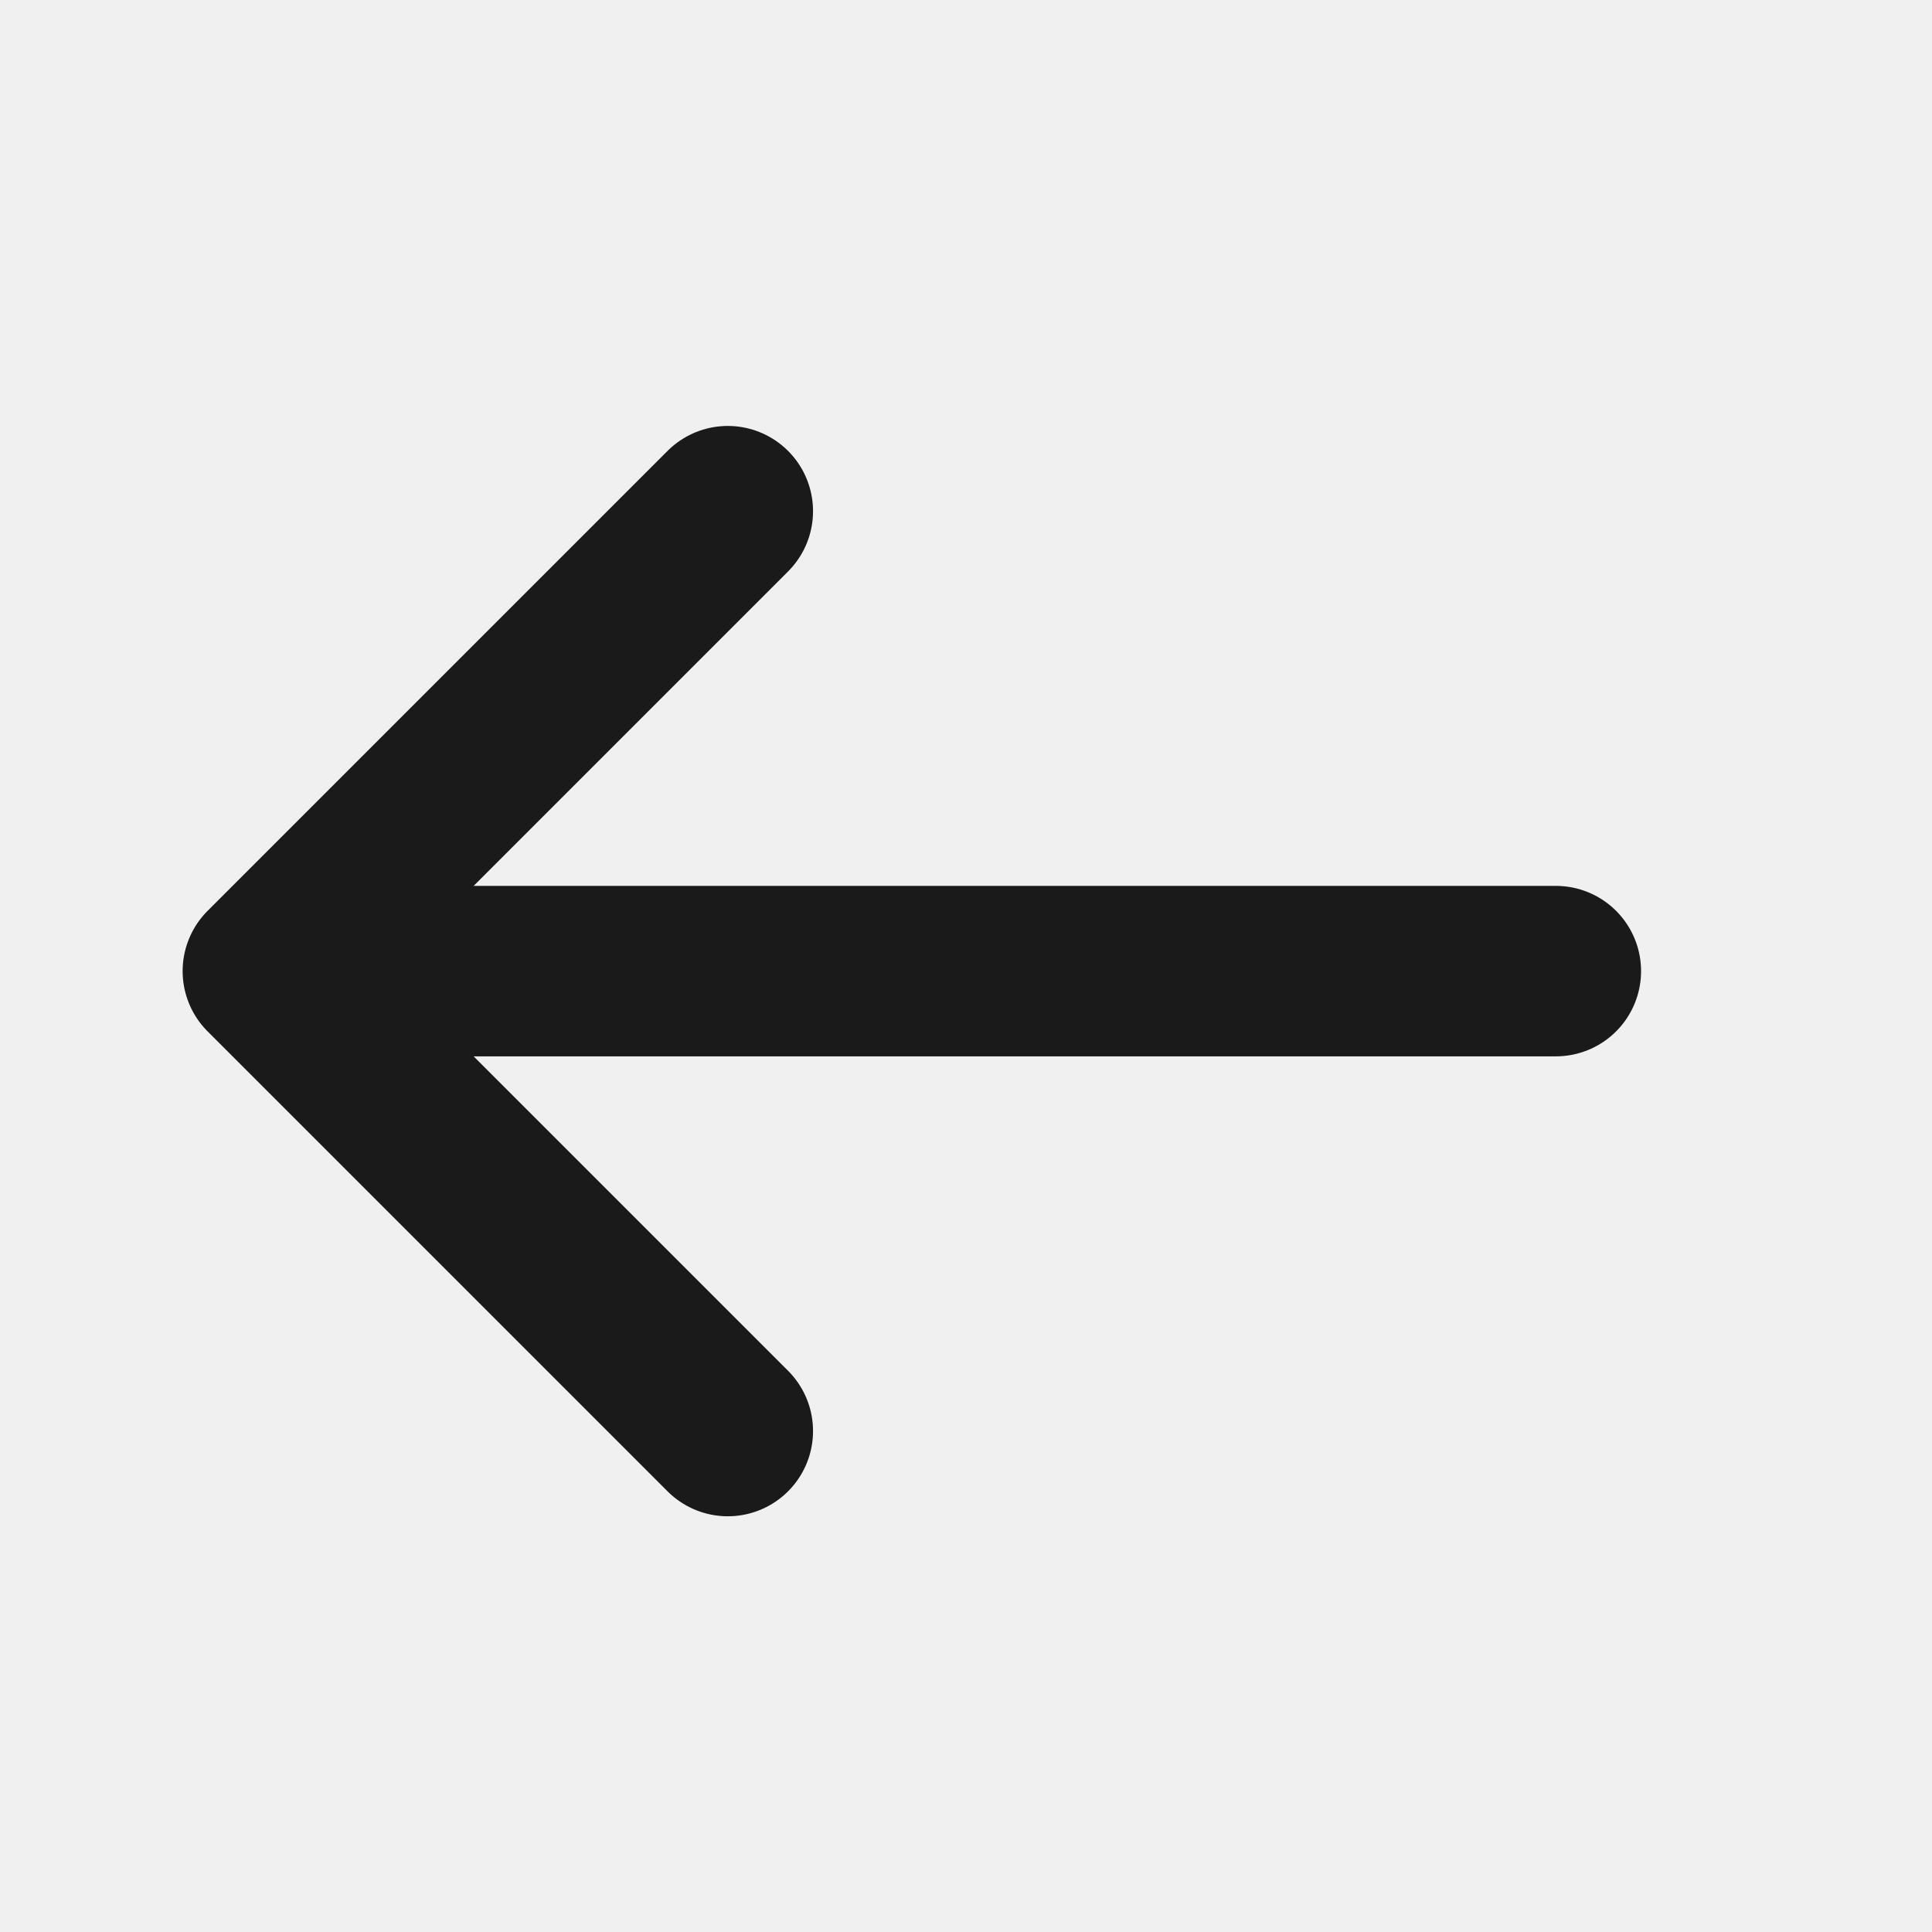
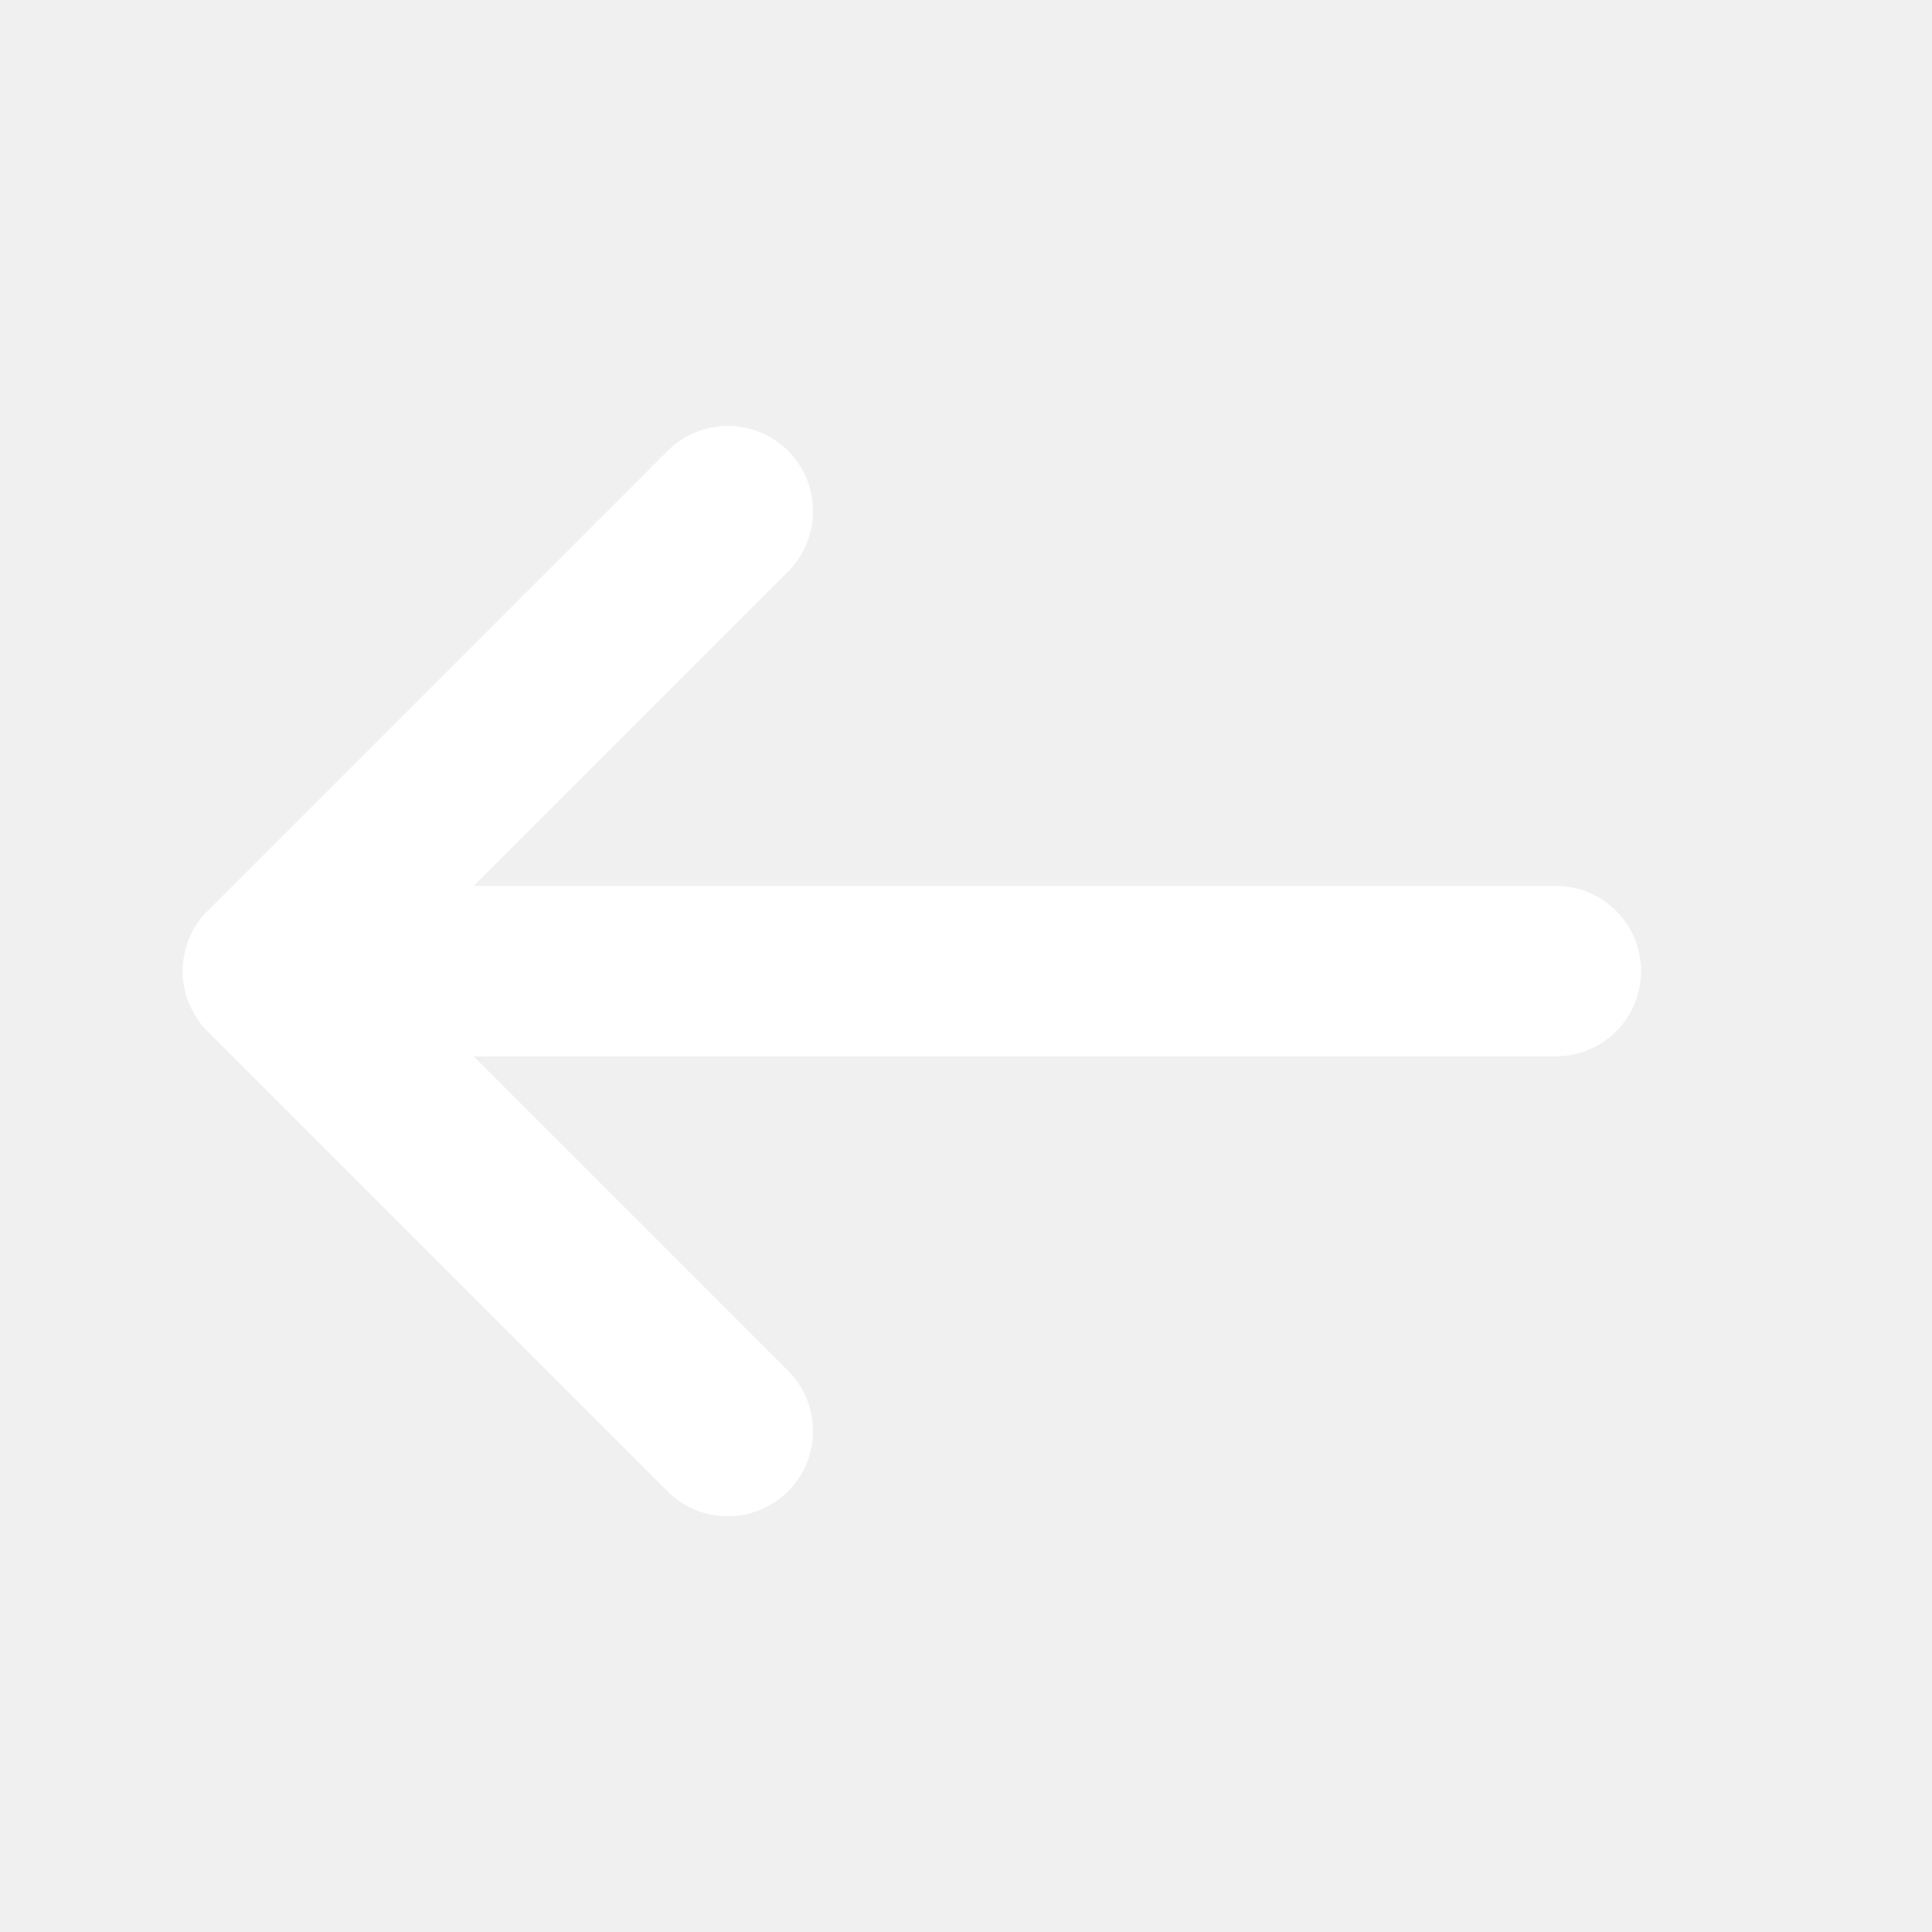
<svg xmlns="http://www.w3.org/2000/svg" width="17" height="17" viewBox="0 0 17 17" fill="none">
-   <path d="M6.404 12.592L2.357 8.545L6.404 4.498" stroke="#1A1A1A" stroke-width="1.5" stroke-miterlimit="10" stroke-linecap="round" stroke-linejoin="round" />
-   <path d="M13.69 8.545L2.47 8.545" stroke="#1A1A1A" stroke-width="1.5" stroke-miterlimit="10" stroke-linecap="round" stroke-linejoin="round" />
+   <path d="M6.404 12.592L2.357 8.545L6.404 4.498" stroke="#fff" stroke-width="1.5" stroke-miterlimit="10" stroke-linecap="round" stroke-linejoin="round" />
+   <path d="M13.69 8.545L2.47 8.545" stroke="#fff" stroke-width="1.5" stroke-miterlimit="10" stroke-linecap="round" stroke-linejoin="round" />
</svg>
